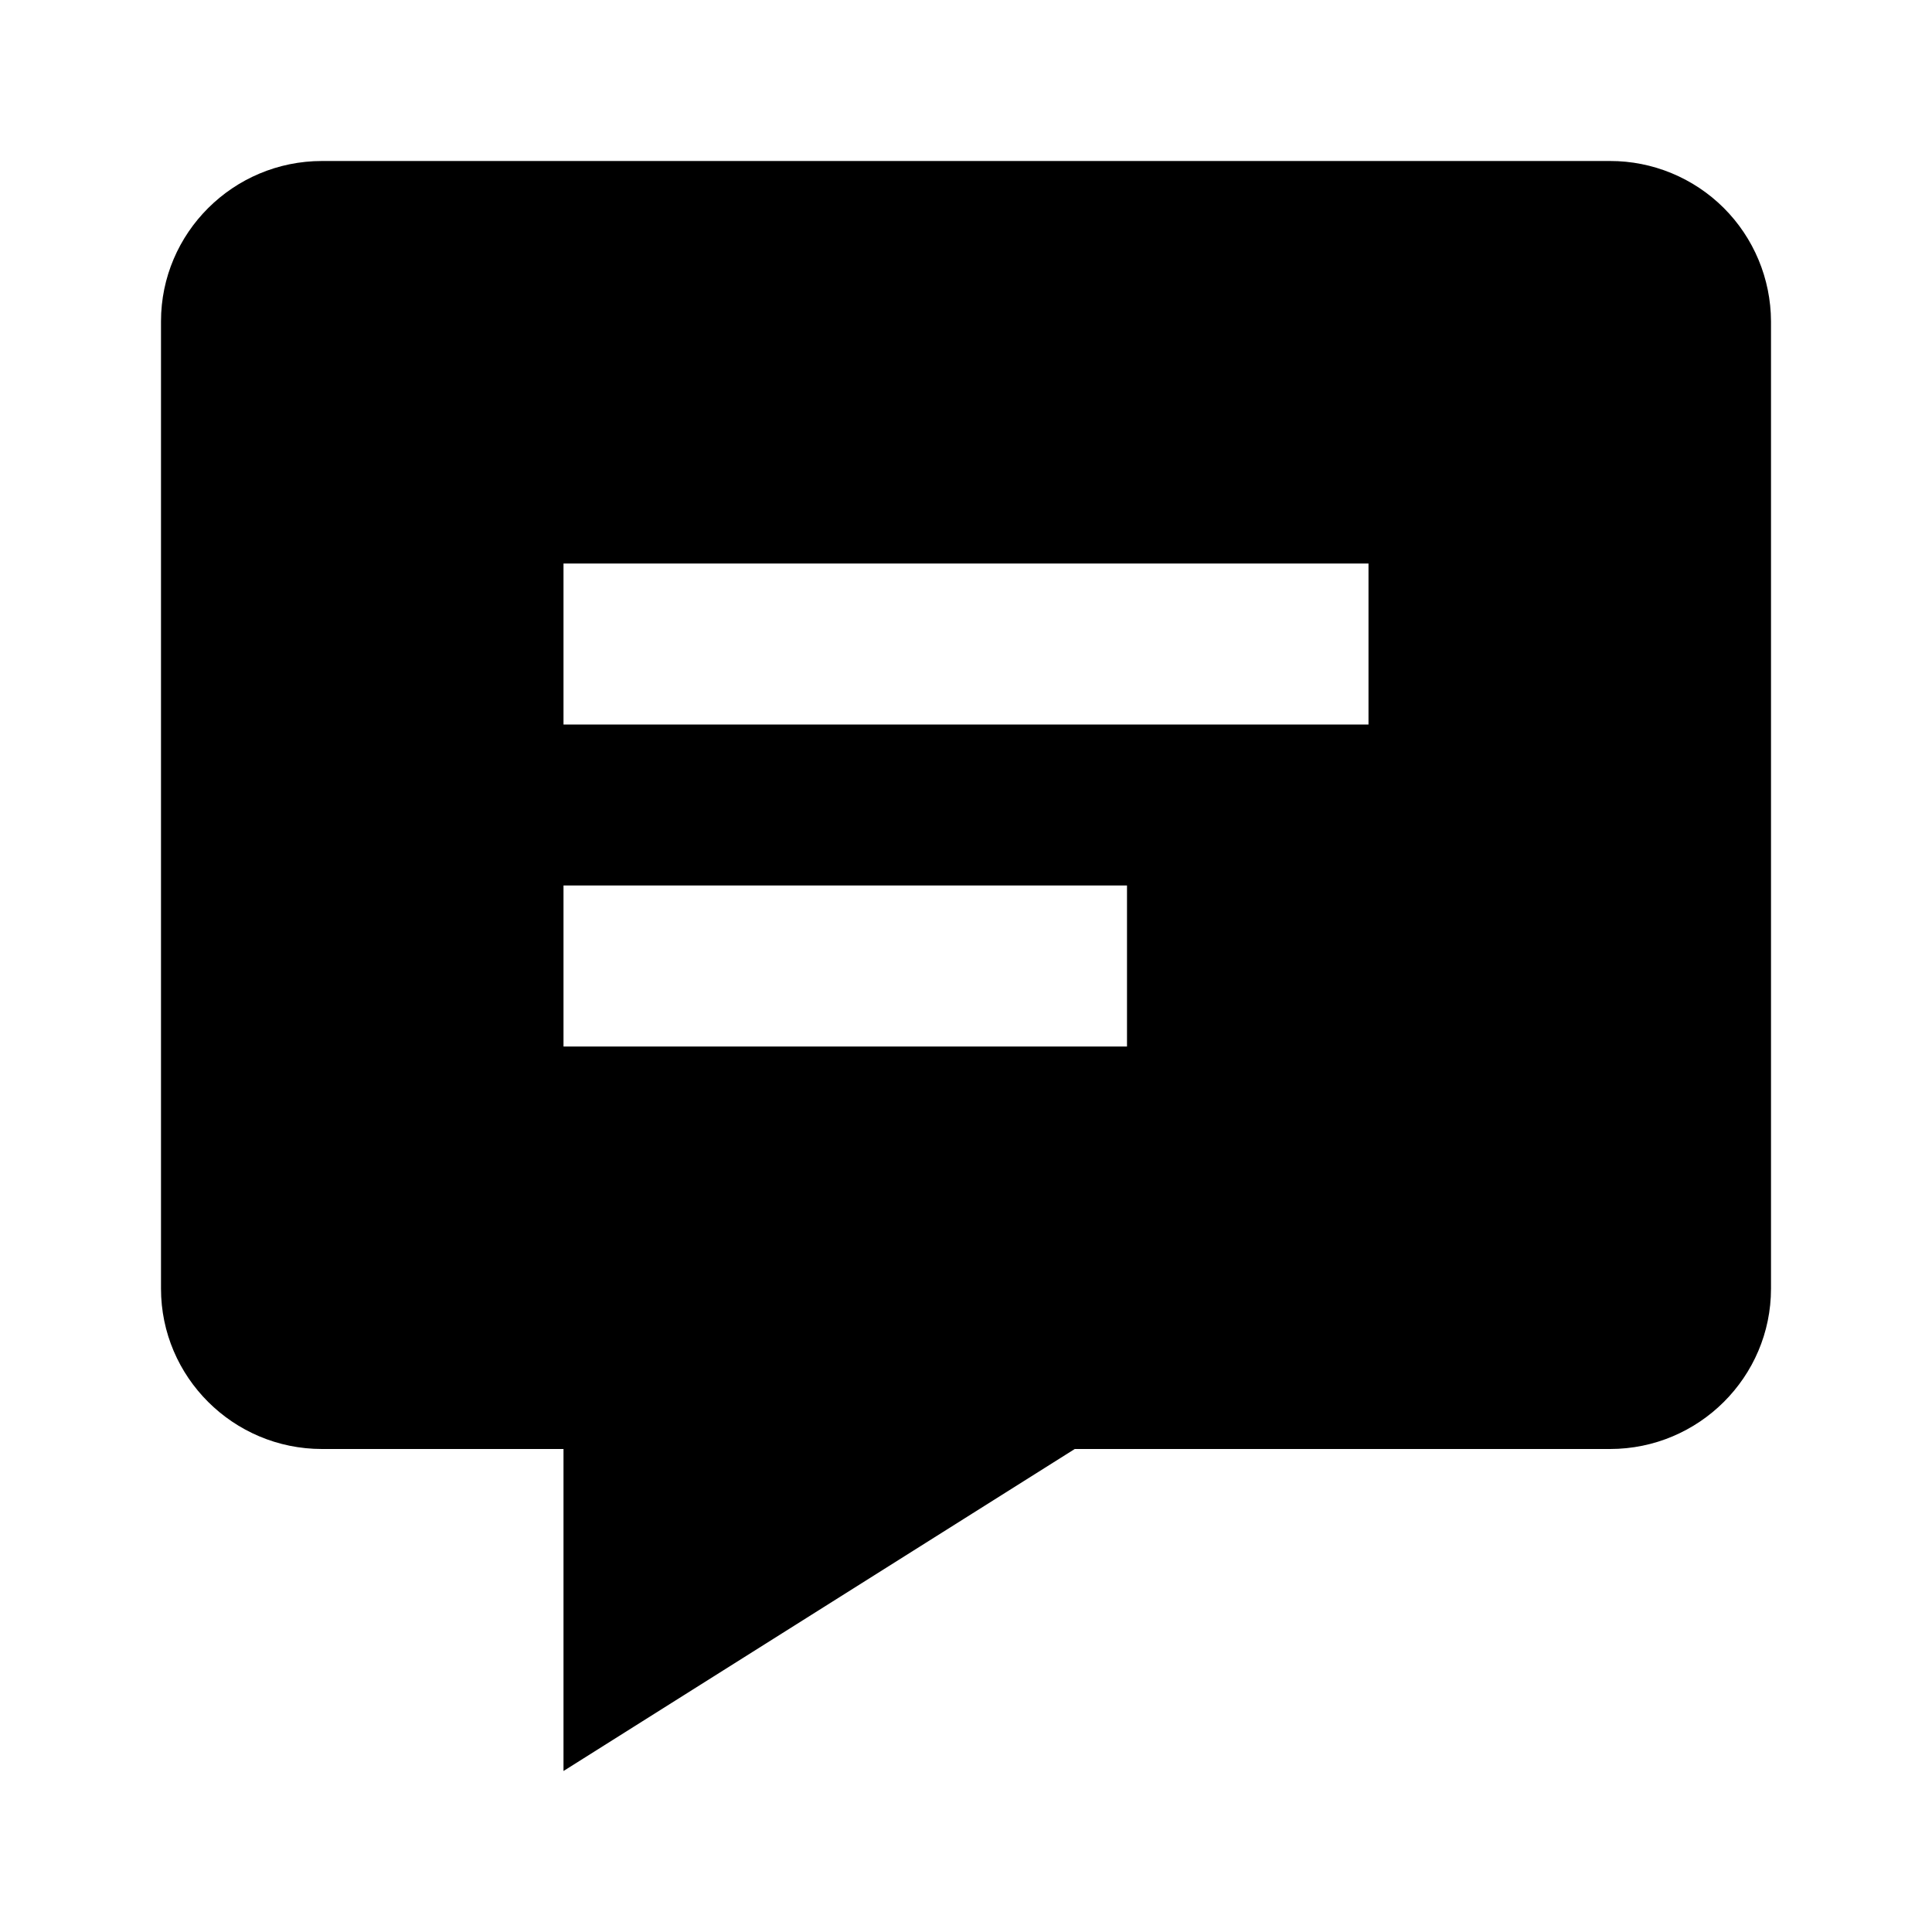
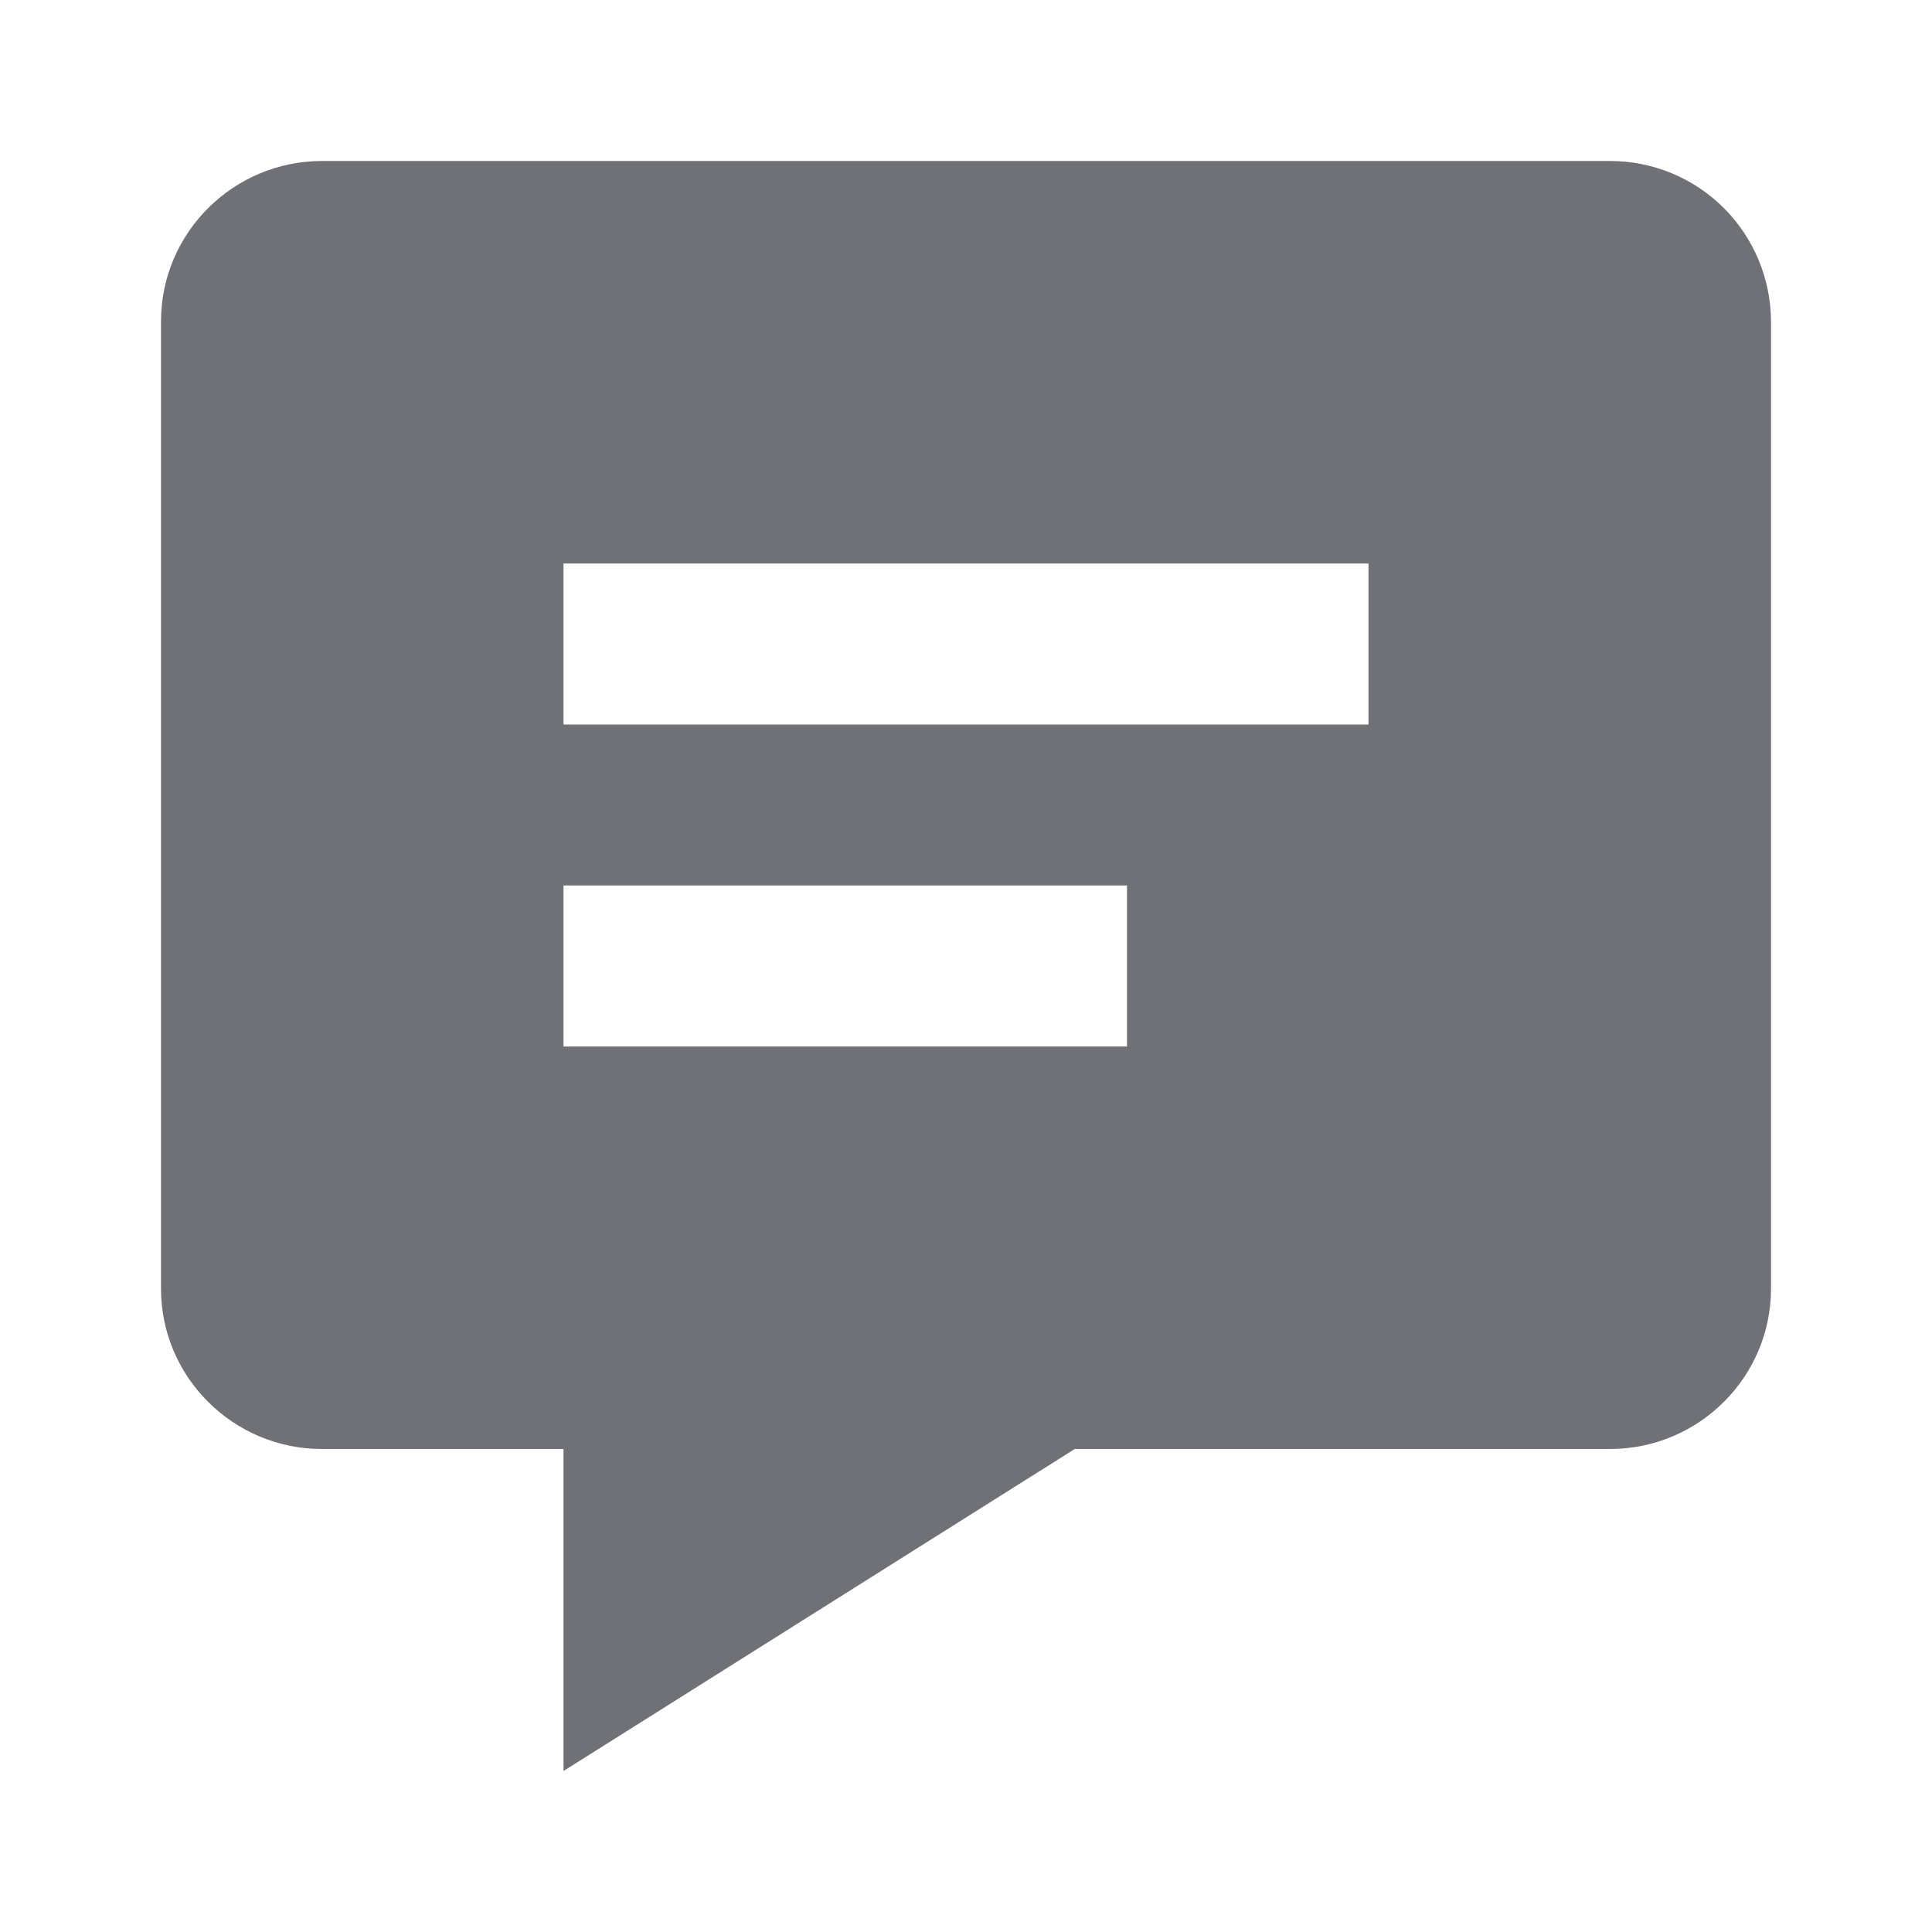
<svg xmlns="http://www.w3.org/2000/svg" width="24" height="24" viewBox="0 0 24 24" fill="none">
-   <path d="M20 2H4C2.897 2 2 2.894 2 3.992V16.008C2 17.106 2.897 18 4 18H7V22L13.351 18H20C21.103 18 22 17.106 22 16.008V3.992C21.998 3.463 21.787 2.956 21.412 2.582C21.037 2.209 20.529 1.999 20 2ZM14 13H7V11H14V13ZM17 9H7V7H17V9Z" fill="black" />
+   <path d="M20 2H4C2.897 2 2 2.894 2 3.992V16.008C2 17.106 2.897 18 4 18H7V22L13.351 18H20C21.103 18 22 17.106 22 16.008V3.992C21.998 3.463 21.787 2.956 21.412 2.582C21.037 2.209 20.529 1.999 20 2ZM14 13H7V11H14V13ZM17 9H7V7H17V9Z" fill="#707177" />
</svg>
